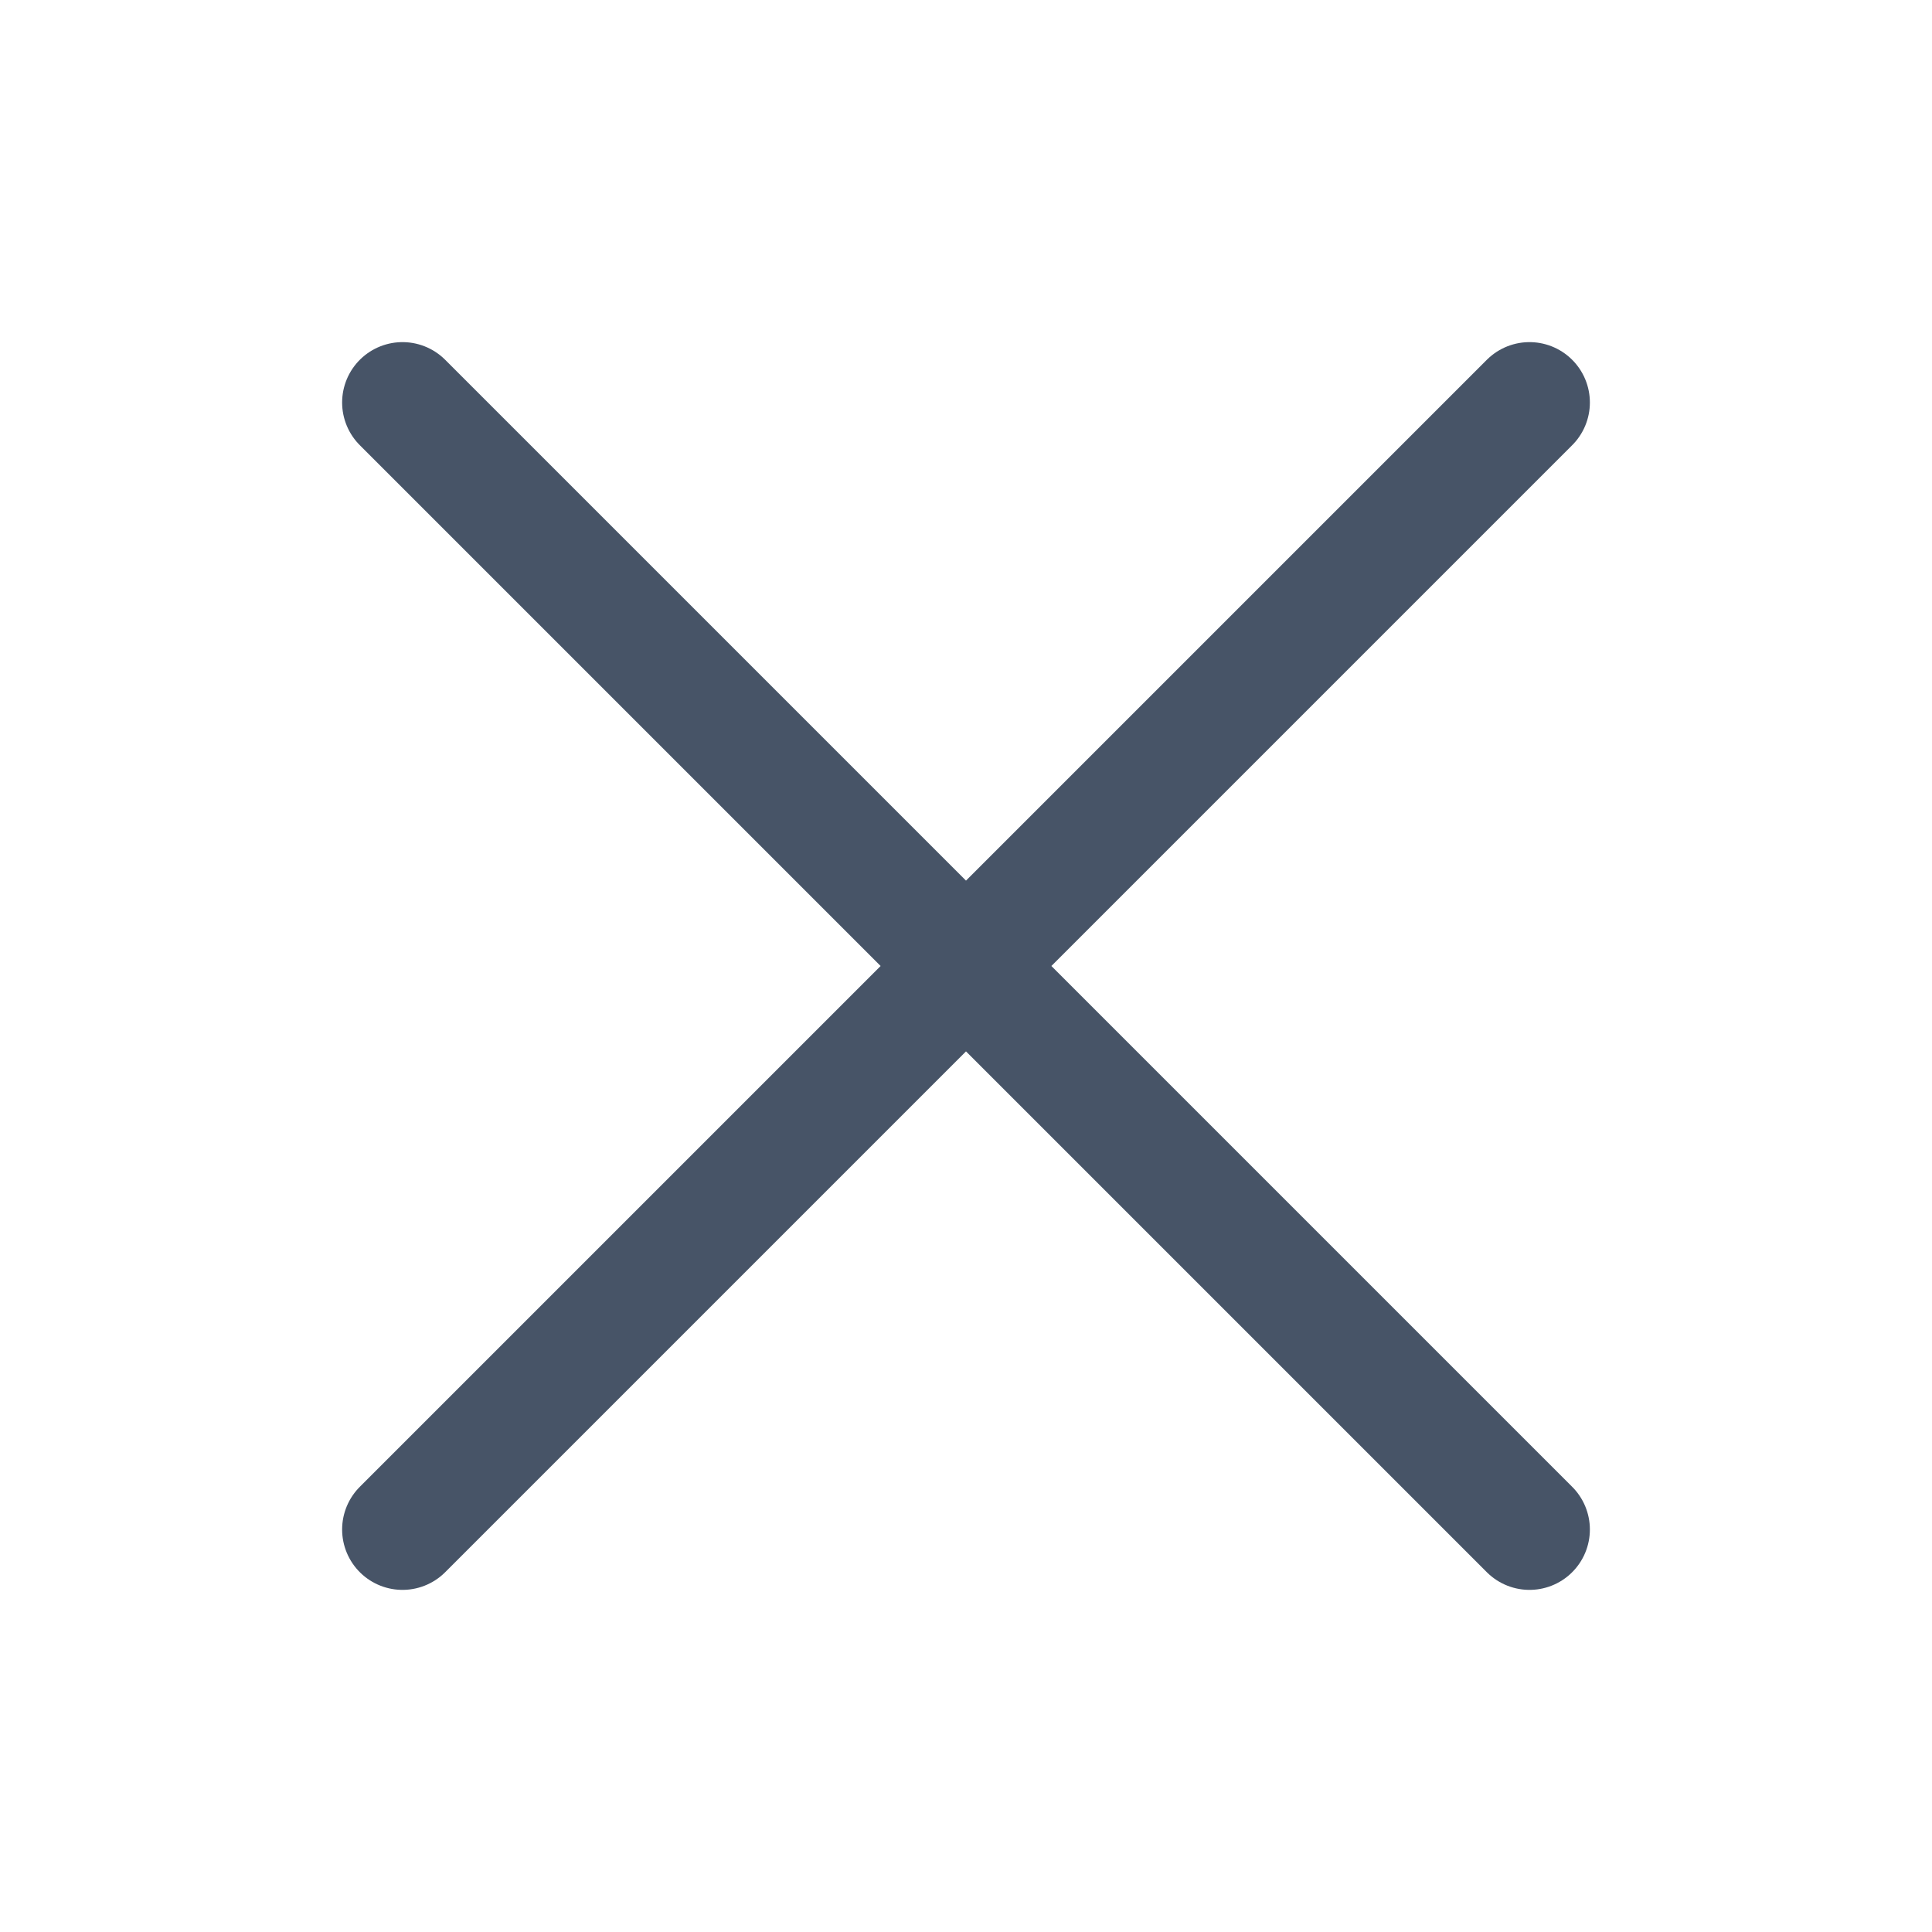
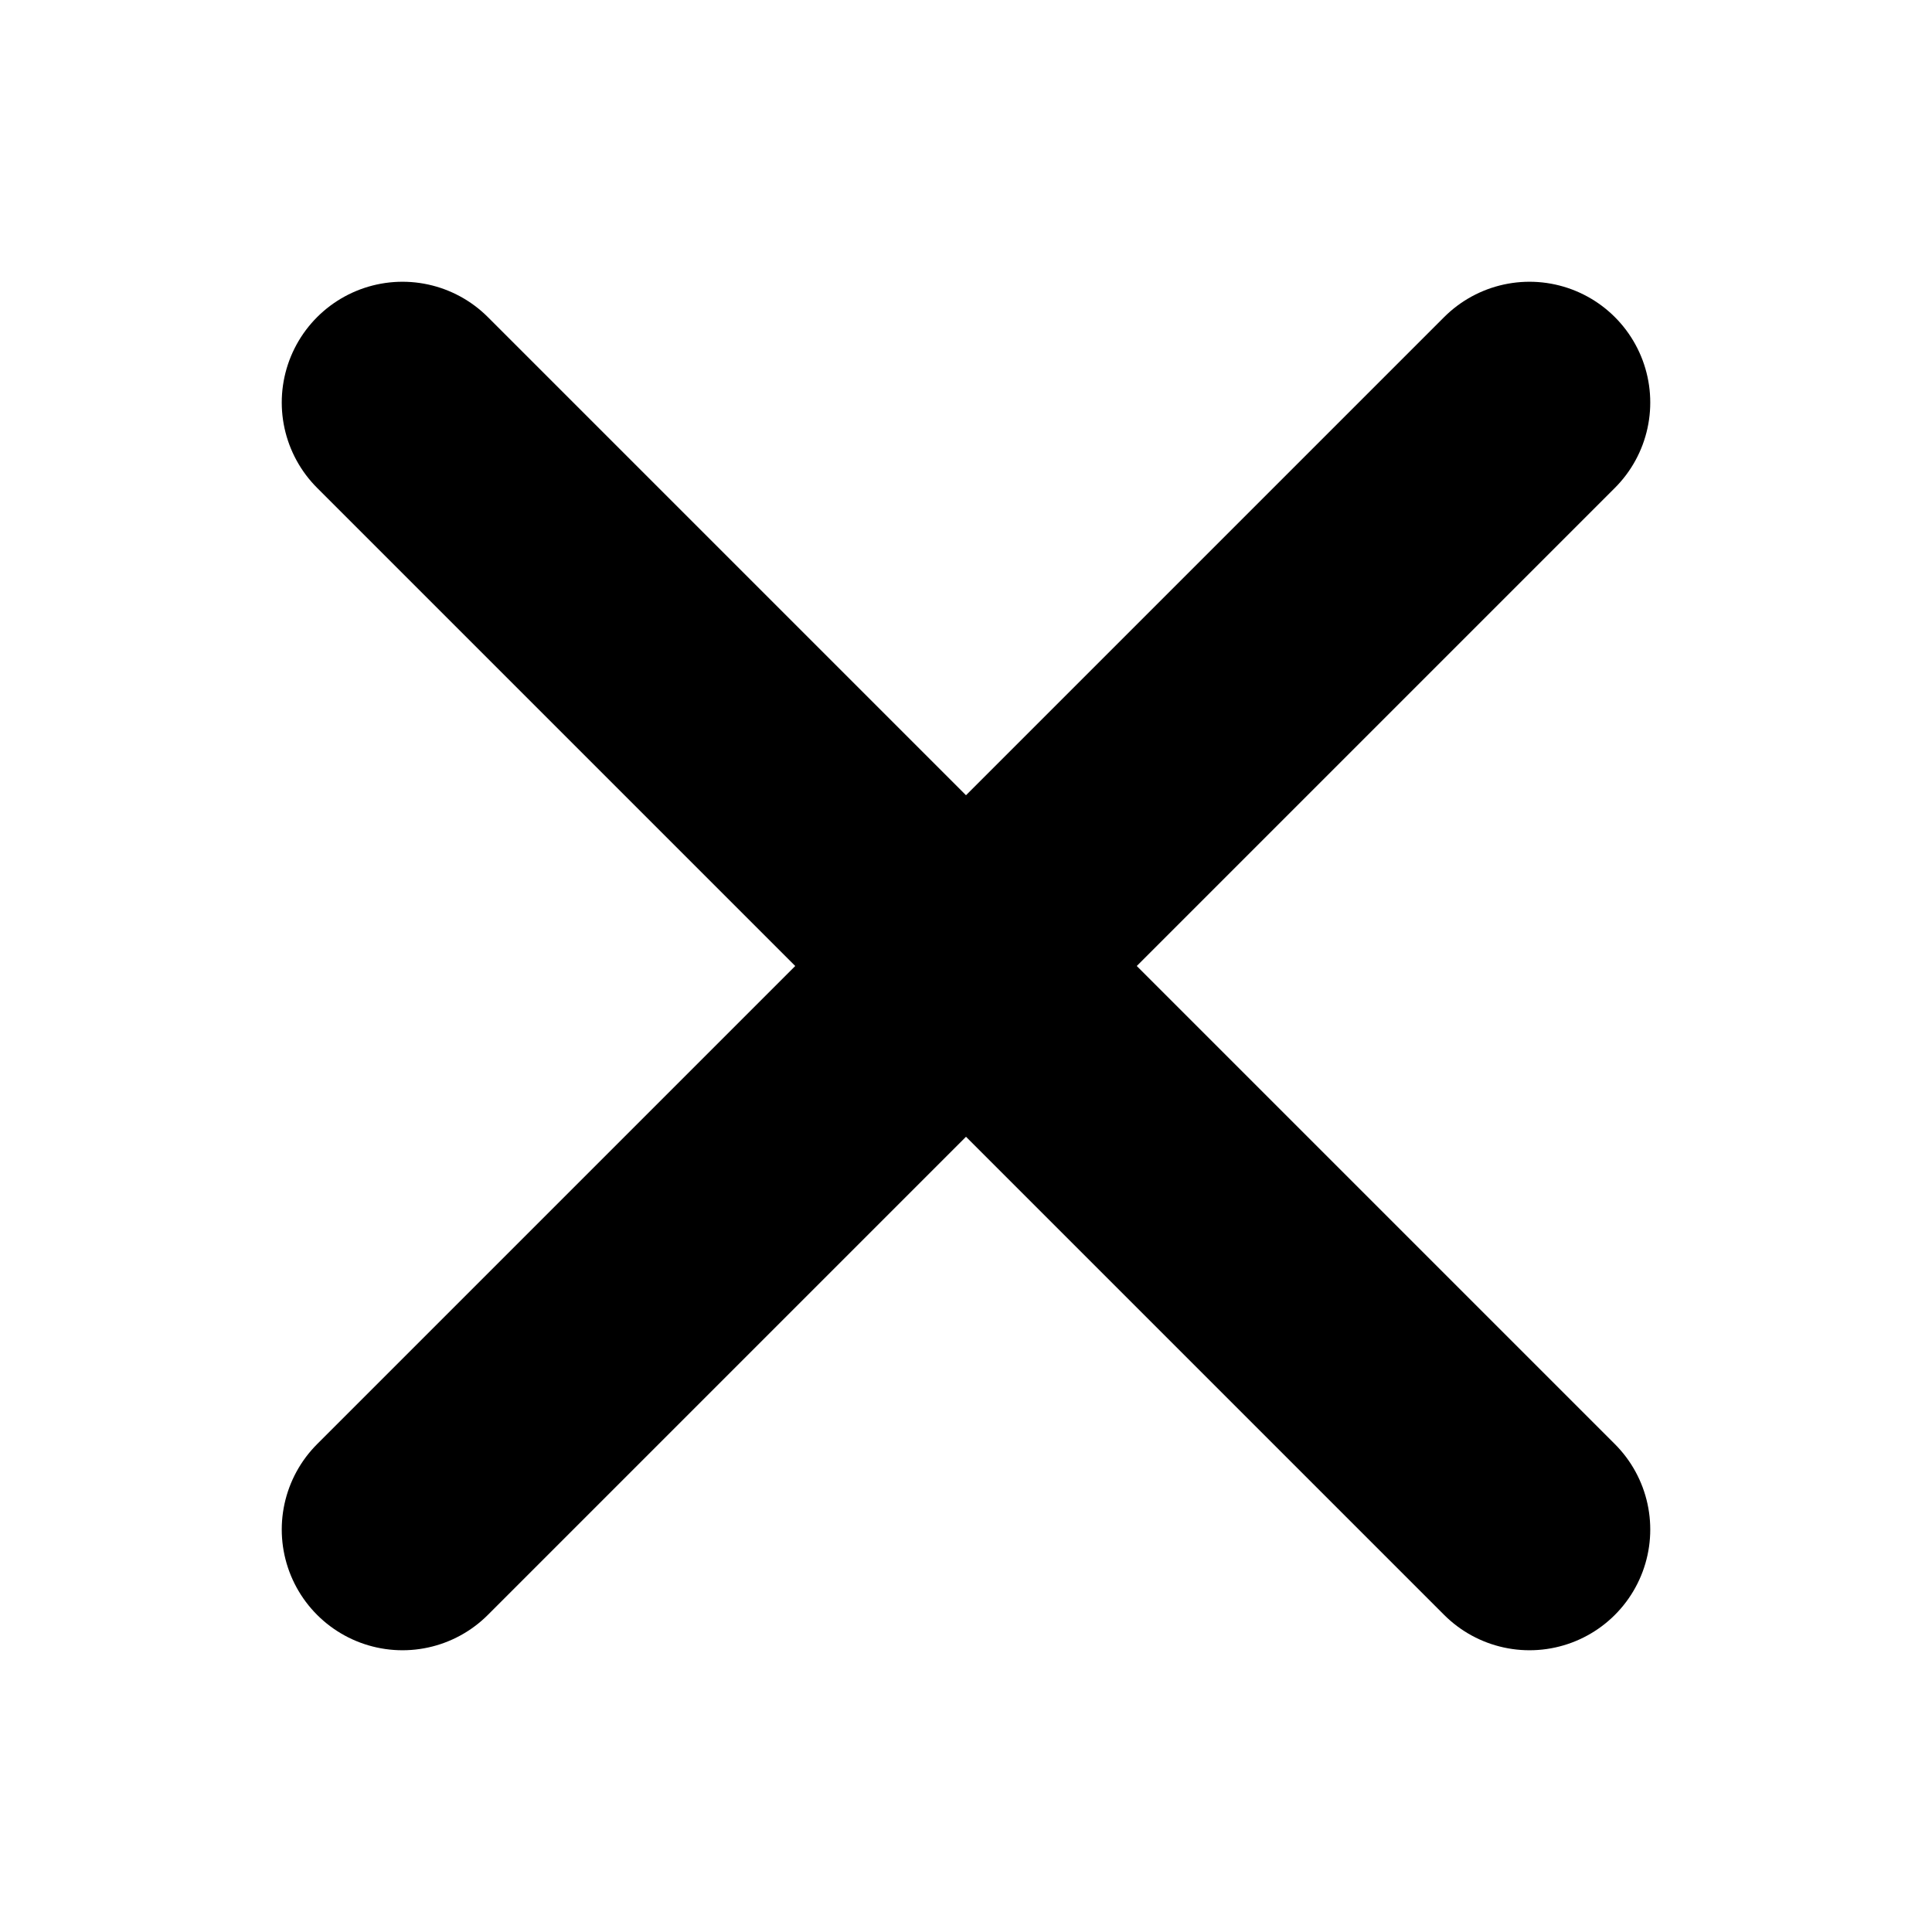
- <svg xmlns="http://www.w3.org/2000/svg" width="24" height="24" viewBox="0 0 24 24" fill="none">
-   <path d="M5 5L19 19M5 19L19 5" stroke="#475467" stroke-width="1.5" stroke-linecap="round" stroke-linejoin="round" />
+ <svg xmlns="http://www.w3.org/2000/svg" viewBox="0 0 24 24" fill="none">
+   <path d="M5 5L19 19M5 19L19 5" stroke="currentColor" stroke-width="3" stroke-linecap="round" stroke-linejoin="round" />
</svg>
